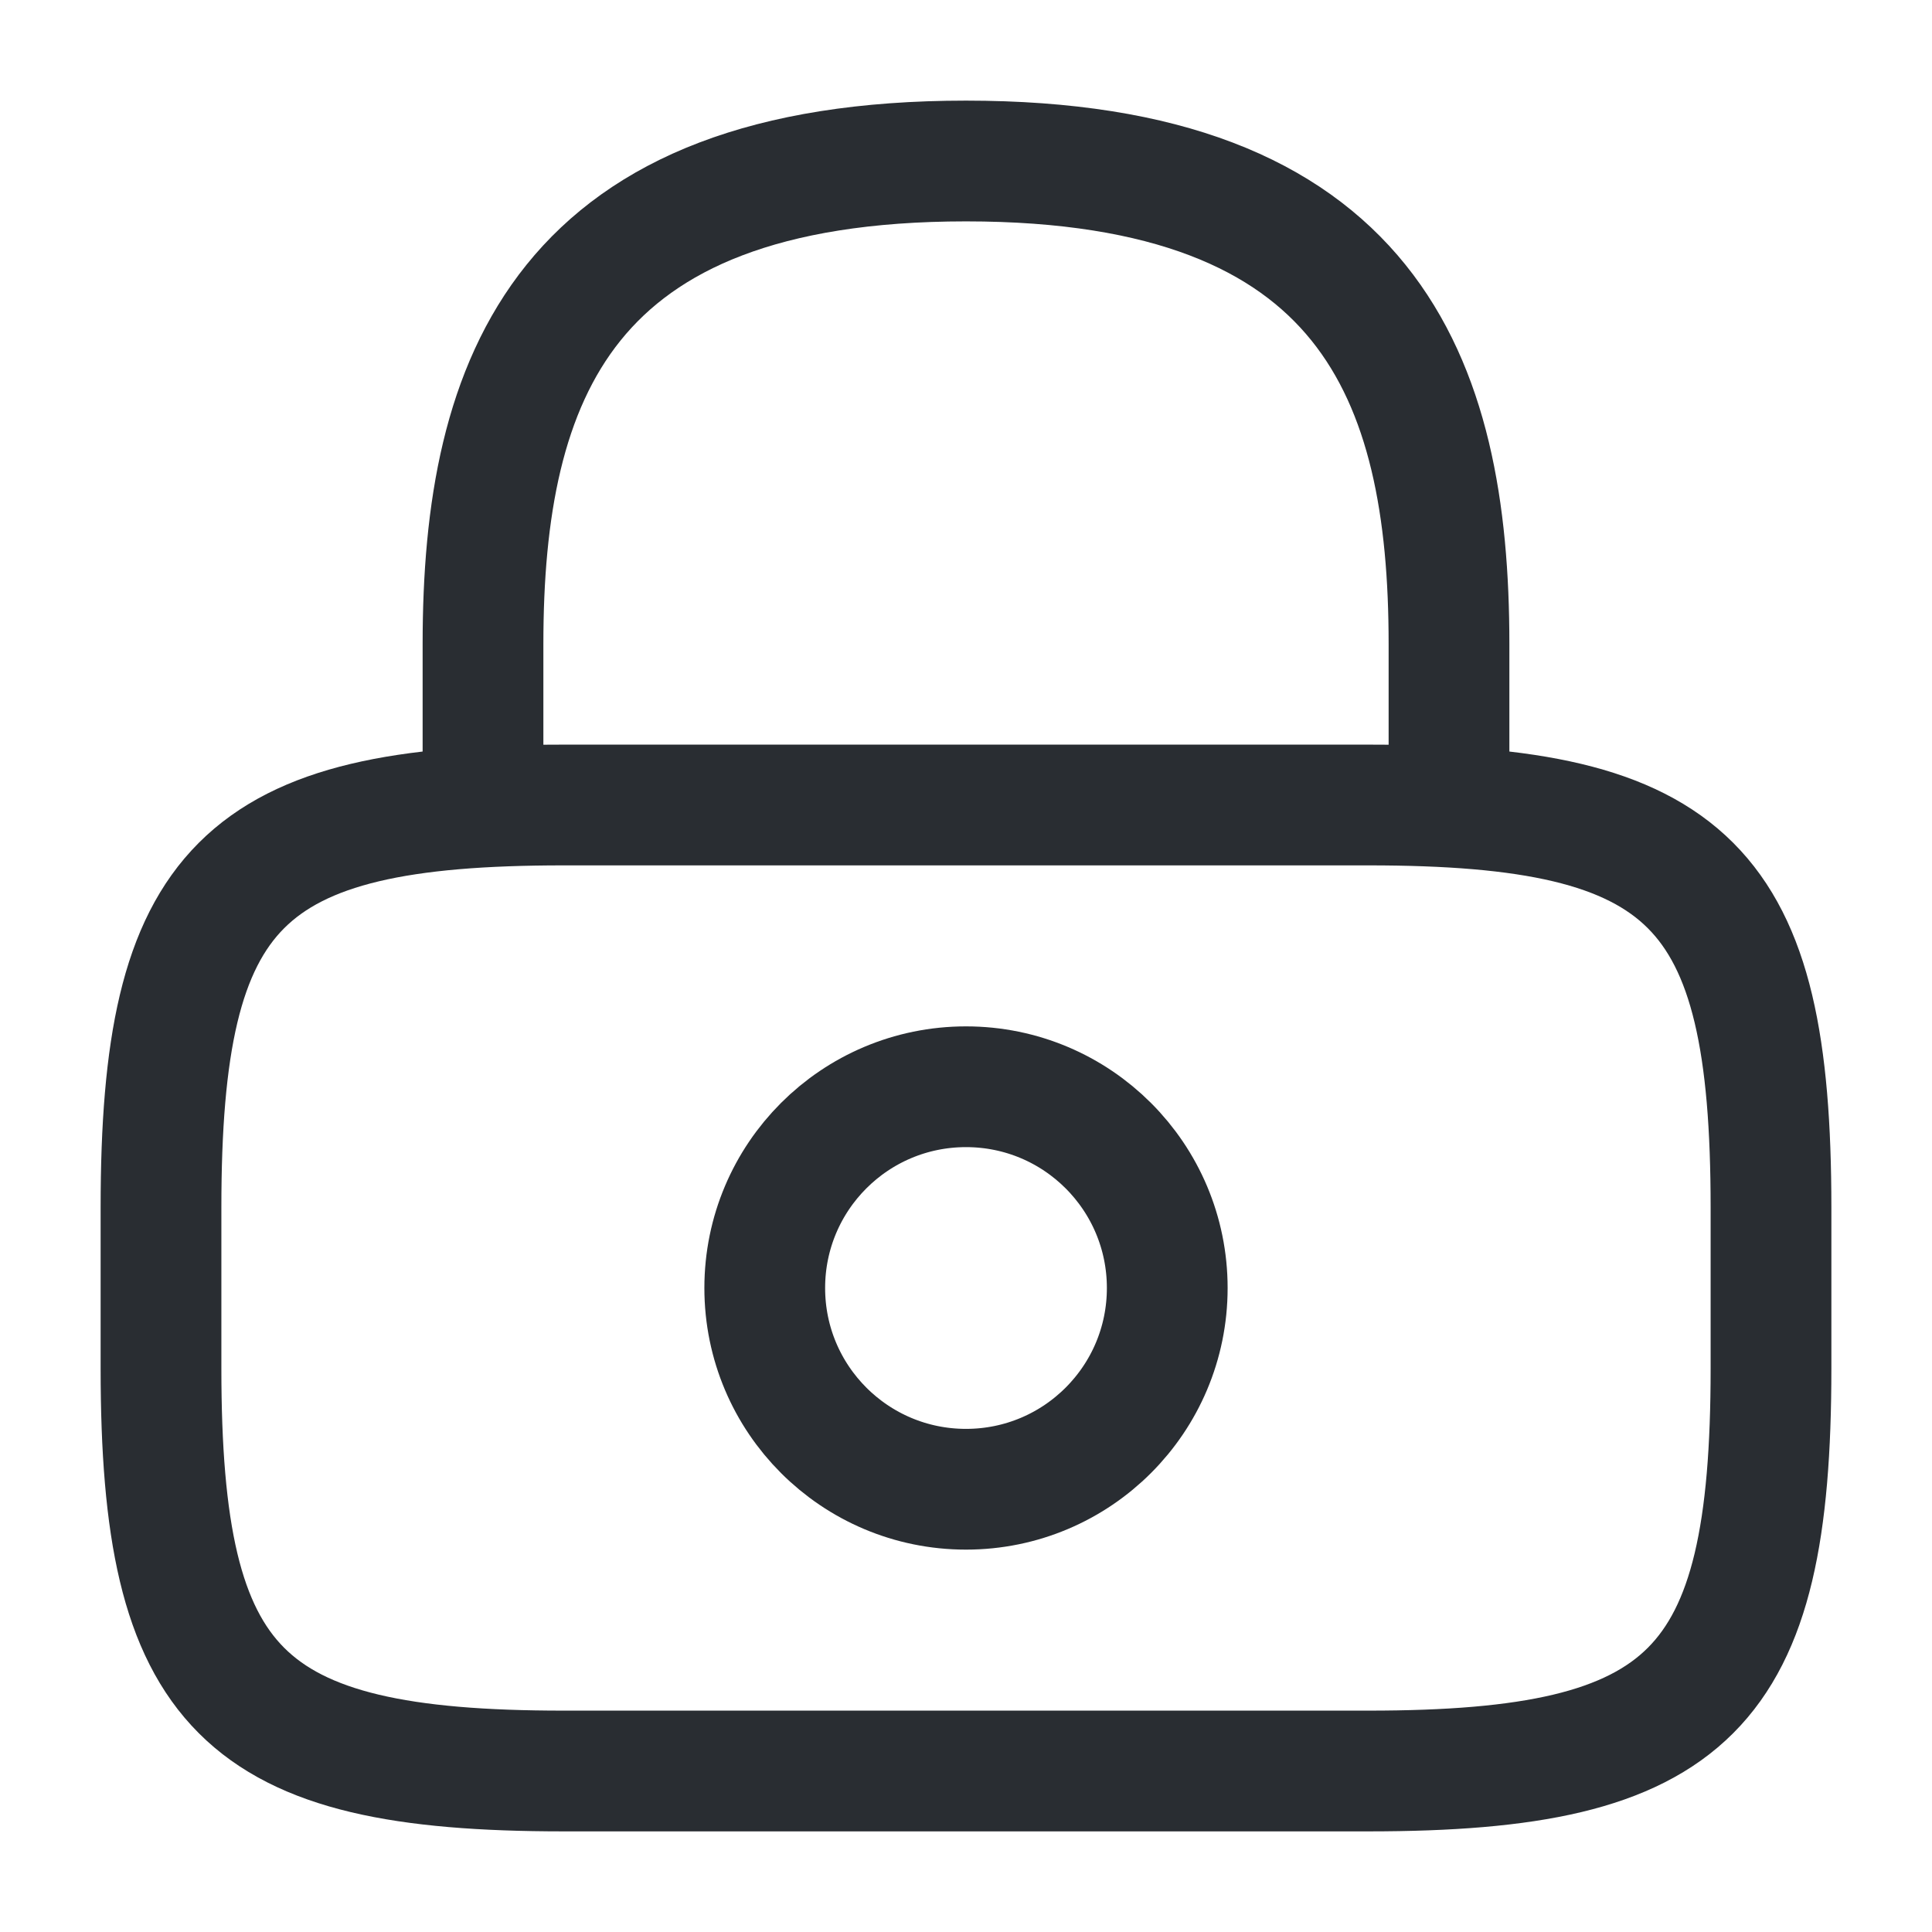
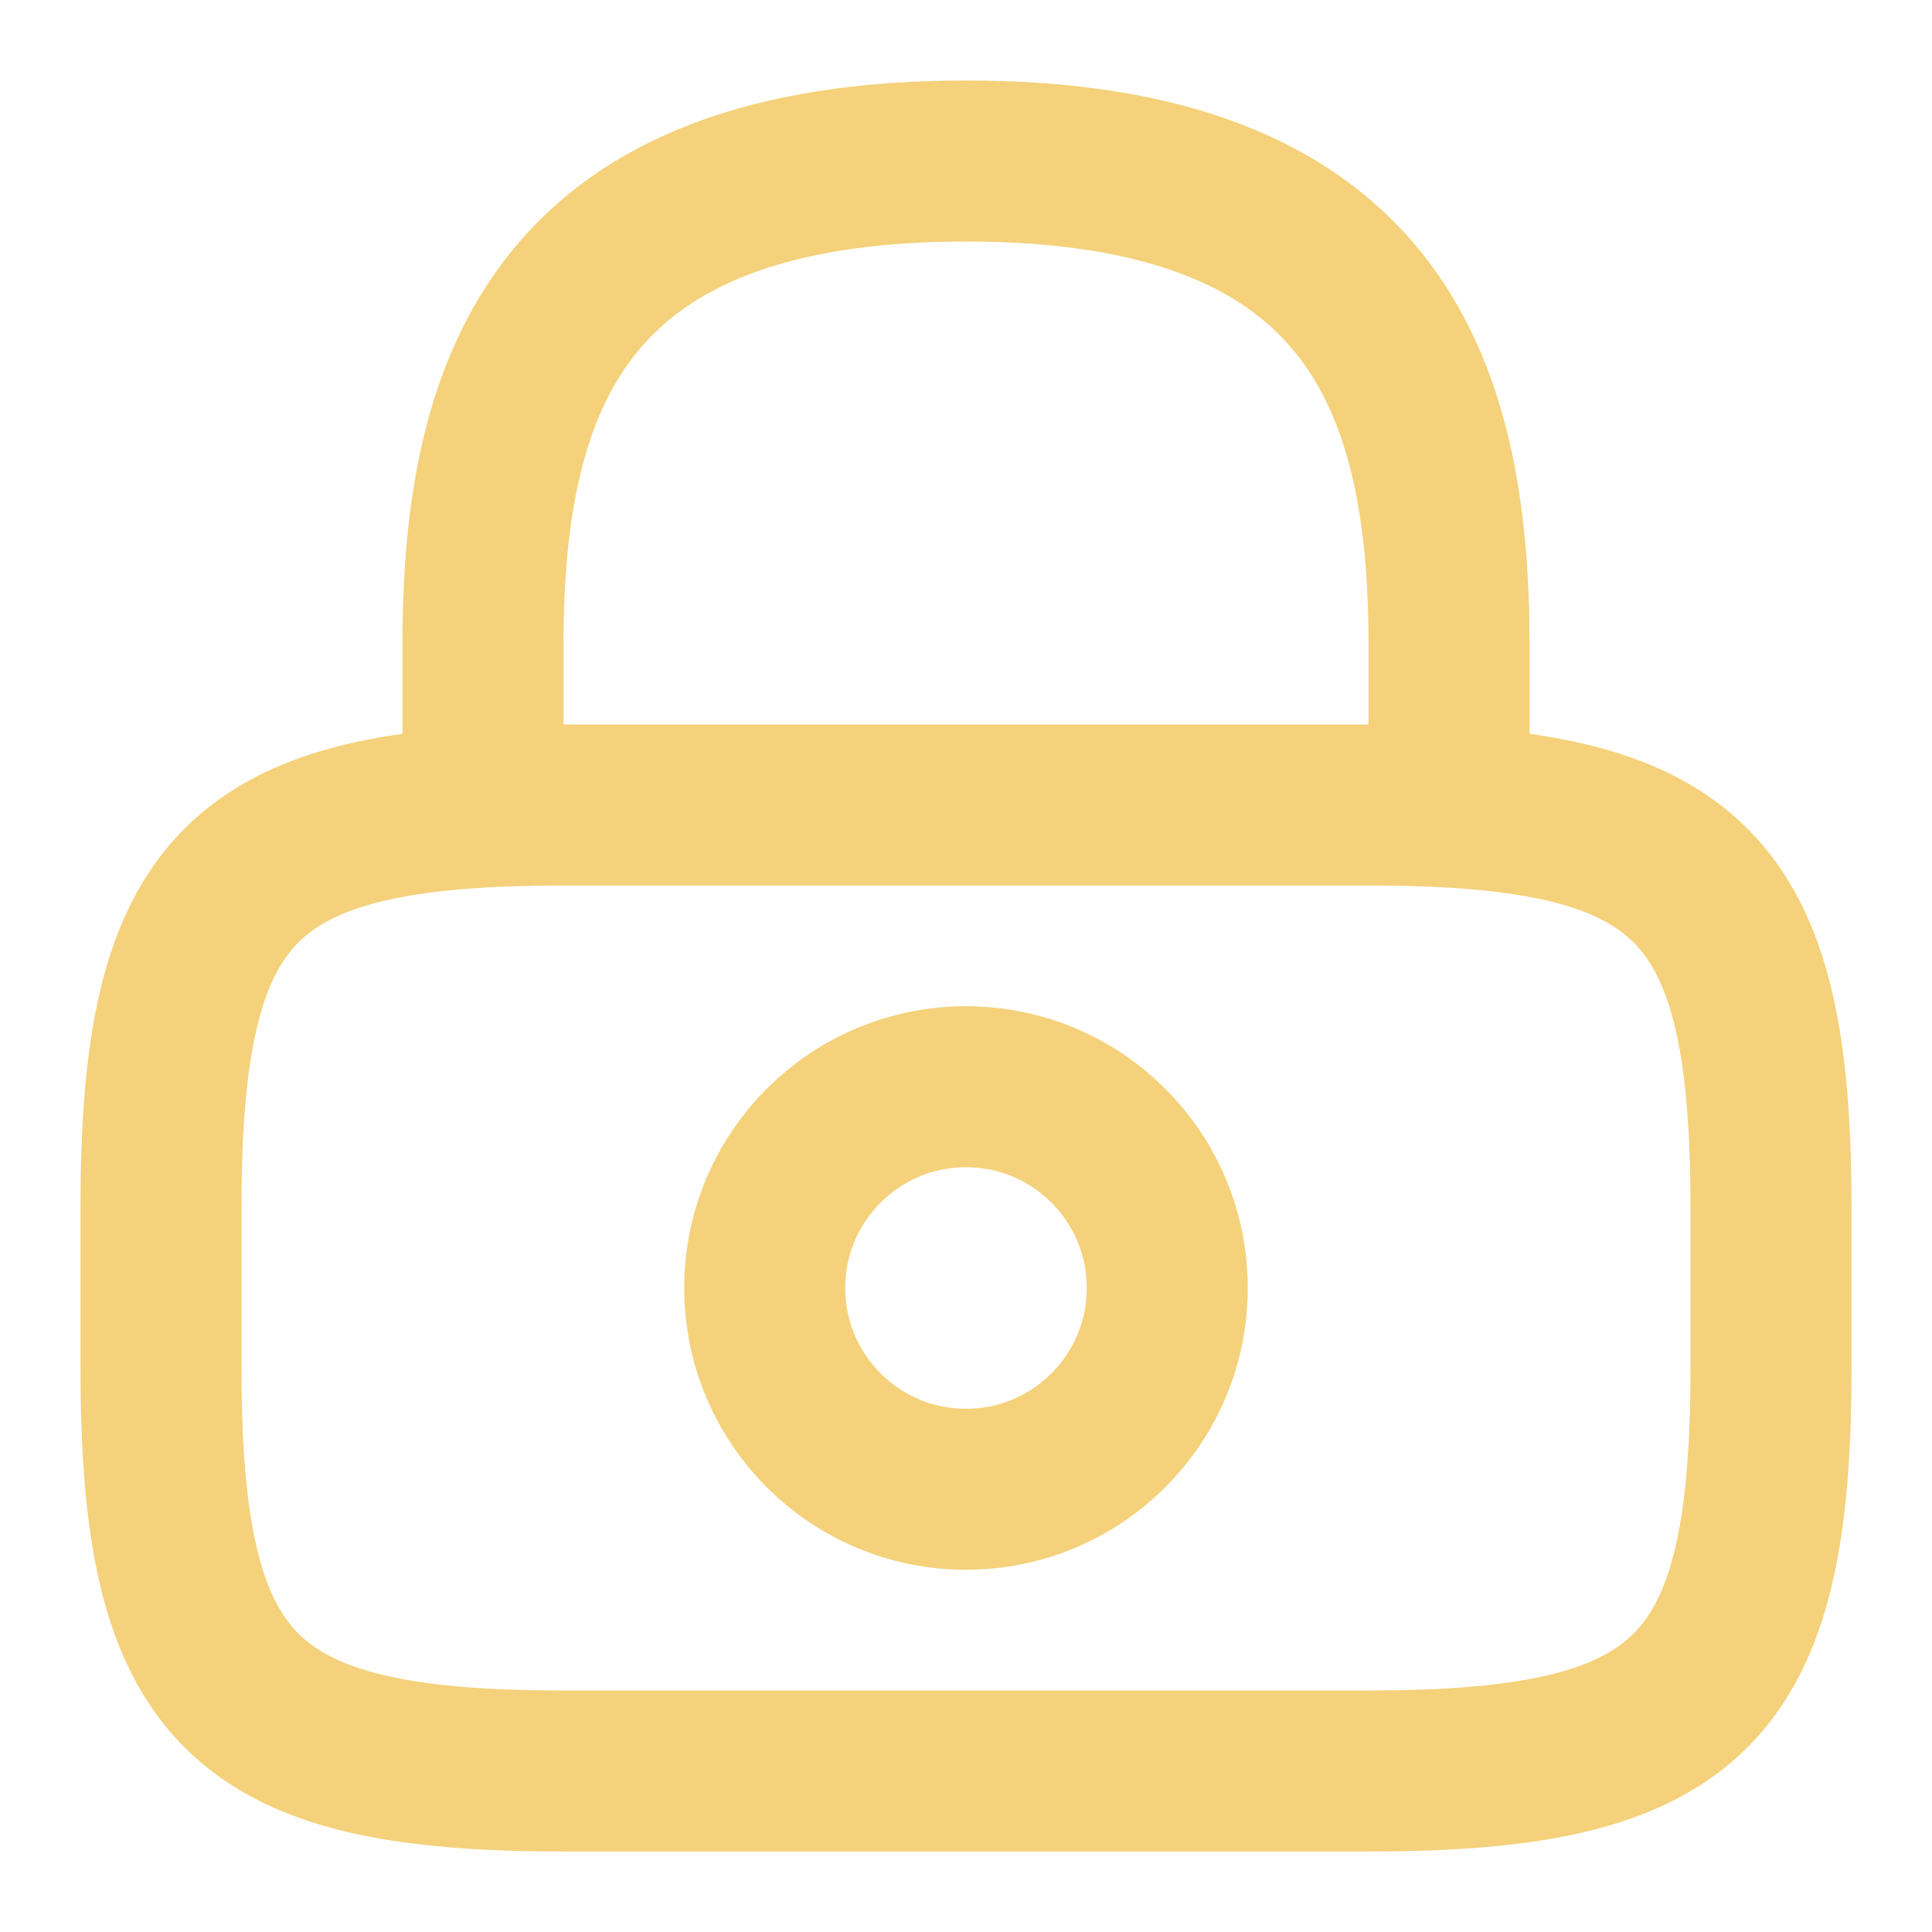
- <svg xmlns="http://www.w3.org/2000/svg" width="18" height="18" viewBox="0 0 18 18" fill="none">
-   <path d="M4.5 7.5V6C4.5 3.518 5.25 1.5 9 1.5C12.75 1.5 13.5 3.518 13.5 6V7.5" stroke="#292D32" stroke-width="1.125" stroke-linecap="round" stroke-linejoin="round" />
-   <path d="M9 13.875C10.036 13.875 10.875 13.036 10.875 12C10.875 10.964 10.036 10.125 9 10.125C7.964 10.125 7.125 10.964 7.125 12C7.125 13.036 7.964 13.875 9 13.875Z" stroke="#292D32" stroke-width="1.125" stroke-linecap="round" stroke-linejoin="round" />
-   <path d="M12.75 16.5H5.25C2.25 16.5 1.5 15.75 1.5 12.75V11.25C1.5 8.25 2.25 7.5 5.25 7.5H12.75C15.75 7.5 16.5 8.25 16.5 11.25V12.75C16.5 15.75 15.75 16.5 12.75 16.5Z" stroke="#292D32" stroke-width="1.125" stroke-linecap="round" stroke-linejoin="round" />
+ <svg xmlns="http://www.w3.org/2000/svg" width="24" height="24" viewBox="0 0 18 18" fill="none">
+   <path d="M4.5 7.5V6C4.5 3.518 5.25 1.5 9 1.5C12.75 1.5 13.5 3.518 13.5 6V7.5" stroke="#F4D17A" stroke-width="1.5" stroke-linecap="round" stroke-linejoin="round" />
+   <path d="M9 13.875C10.036 13.875 10.875 13.036 10.875 12C10.875 10.964 10.036 10.125 9 10.125C7.964 10.125 7.125 10.964 7.125 12C7.125 13.036 7.964 13.875 9 13.875Z" stroke="#F4D17A" stroke-width="1.5" stroke-linecap="round" stroke-linejoin="round" />
+   <path d="M12.75 16.5H5.25C2.25 16.5 1.5 15.75 1.5 12.75V11.25C1.5 8.25 2.25 7.5 5.25 7.5H12.75C15.75 7.5 16.5 8.25 16.5 11.25V12.75C16.5 15.75 15.75 16.5 12.75 16.5Z" stroke="#F4D17A" stroke-width="1.5" stroke-linecap="round" stroke-linejoin="round" />
</svg>
